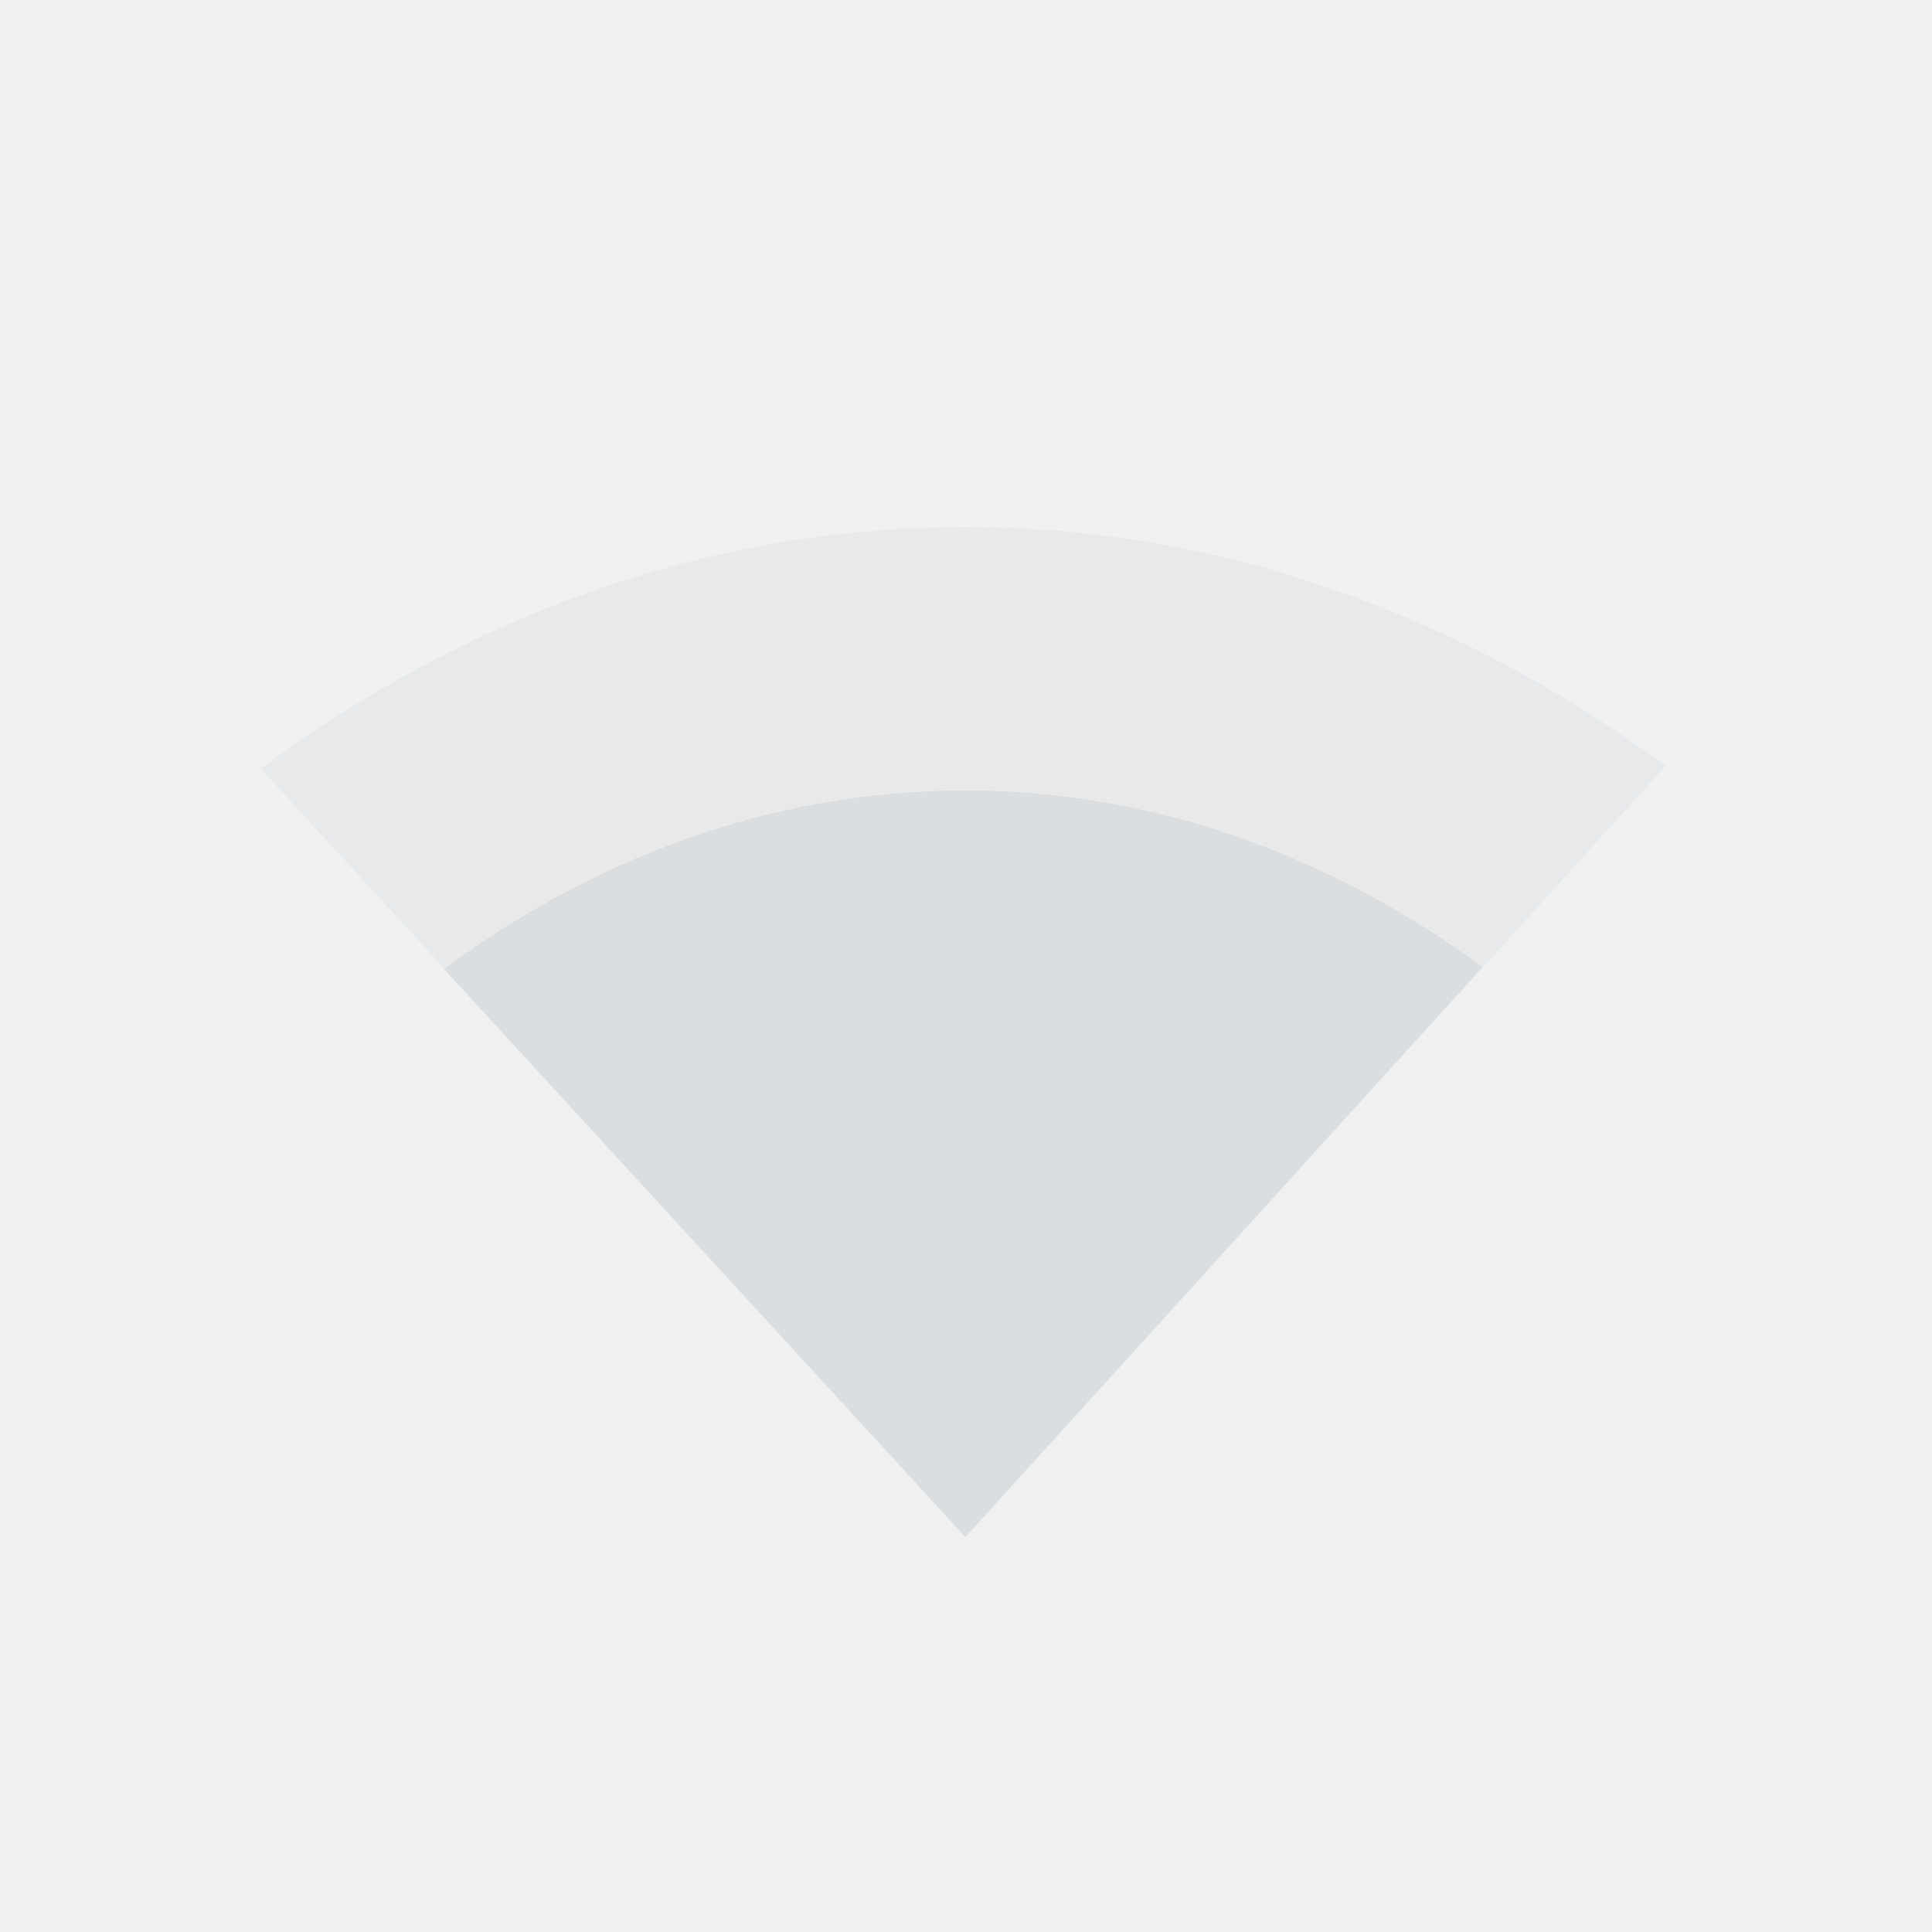
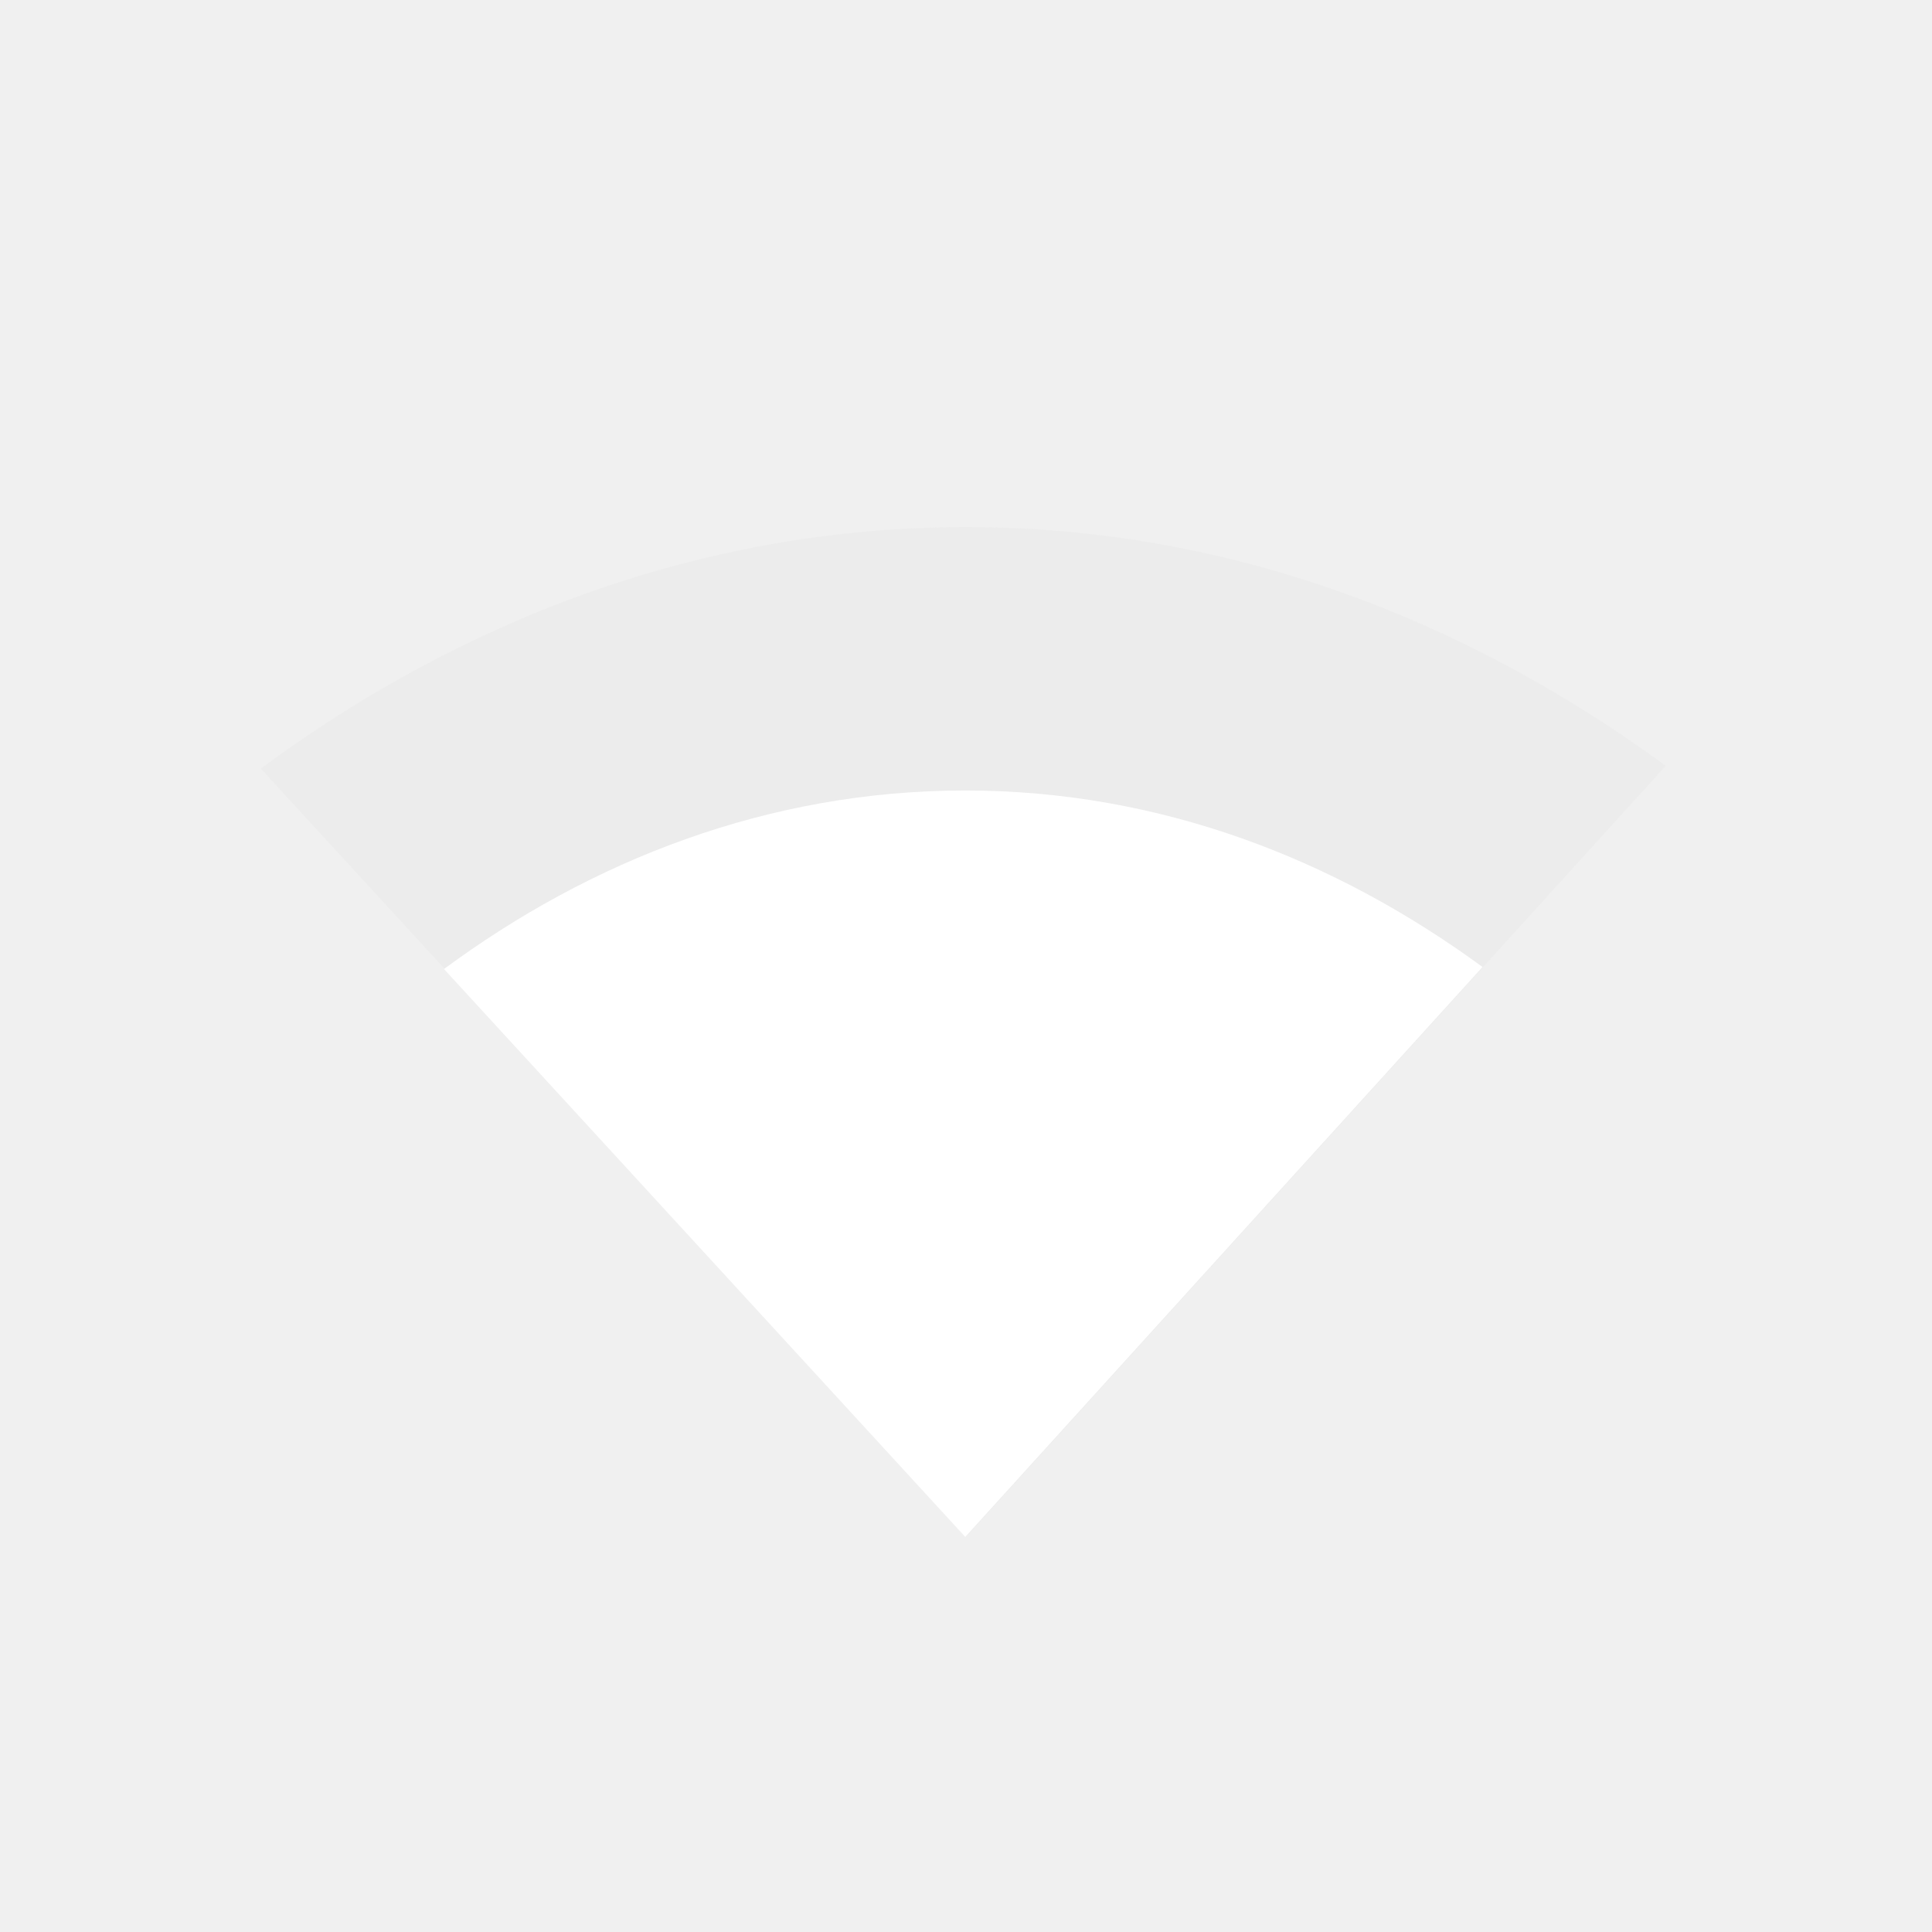
<svg xmlns="http://www.w3.org/2000/svg" xmlns:ns1="http://www.openswatchbook.org/uri/2009/osb" height="22" id="svg6530" version="1.1" viewBox="0 0 22 22" width="22">
  <defs id="defs6532">
    <linearGradient id="linearGradient5606" ns1:paint="solid">
      <stop id="stop5608" offset="0" style="stop-color:#000000;stop-opacity:1;" />
    </linearGradient>
  </defs>
  <g id="layer1" style="display:inline" transform="translate(-57.0002,-205.3605)">
    <rect clip-path="none" height="22" id="rect10066" style="color:#bebebe;display:inline;overflow:visible;visibility:visible;fill:none;stroke:none;stroke-width:1;marker:none" transform="matrix(0,-1,1,0,0,0)" width="22" x="-227.36" y="57" />
-     <path d="m 68,211.362 c -3.034,0 -5.766,1.078 -8.031,2.75 l 8.031,8.75 7.969,-8.781 C 73.712,212.428 71.011,211.362 68,211.362 Z" id="path10068" style="color:#000000;display:inline;overflow:visible;visibility:visible;opacity:0.35;fill:#dbdee0;fill-opacity:1;fill-rule:nonzero;stroke:none;stroke-width:1;marker:none;enable-background:accumulate" />
-     <path d="m 67.992,214.362 c -2.243,0 -4.262,0.797 -5.936,2.033 l 5.936,6.467 5.89,-6.49 c -1.668,-1.222 -3.664,-2.01 -5.89,-2.01 z" id="path10070" style="color:#000000;display:inline;overflow:visible;visibility:visible;fill:#dbdee0;fill-opacity:1;fill-rule:nonzero;stroke:none;stroke-width:1;marker:none;enable-background:accumulate" />
+     <path d="m 68,211.362 c -3.034,0 -5.766,1.078 -8.031,2.75 l 8.031,8.75 7.969,-8.781 C 73.712,212.428 71.011,211.362 68,211.362 Z" id="path10068" style="color:#000000;display:inline;overflow:visible;visibility:visible;opacity:0.35;fill:#e6e6e6;fill-opacity:1;fill-rule:nonzero;stroke:none;stroke-width:1;marker:none;enable-background:accumulate" />
+     <path d="m 67.992,214.362 c -2.243,0 -4.262,0.797 -5.936,2.033 l 5.936,6.467 5.89,-6.49 c -1.668,-1.222 -3.664,-2.01 -5.89,-2.01 z" id="path10070" style="color:#000000;display:inline;overflow:visible;visibility:visible;fill:#ffffff;fill-opacity:1;fill-rule:nonzero;stroke:none;stroke-width:1;marker:none;enable-background:accumulate" />
  </g>
  <g id="layer2" transform="translate(-57.0002,247.0017)" />
</svg>
